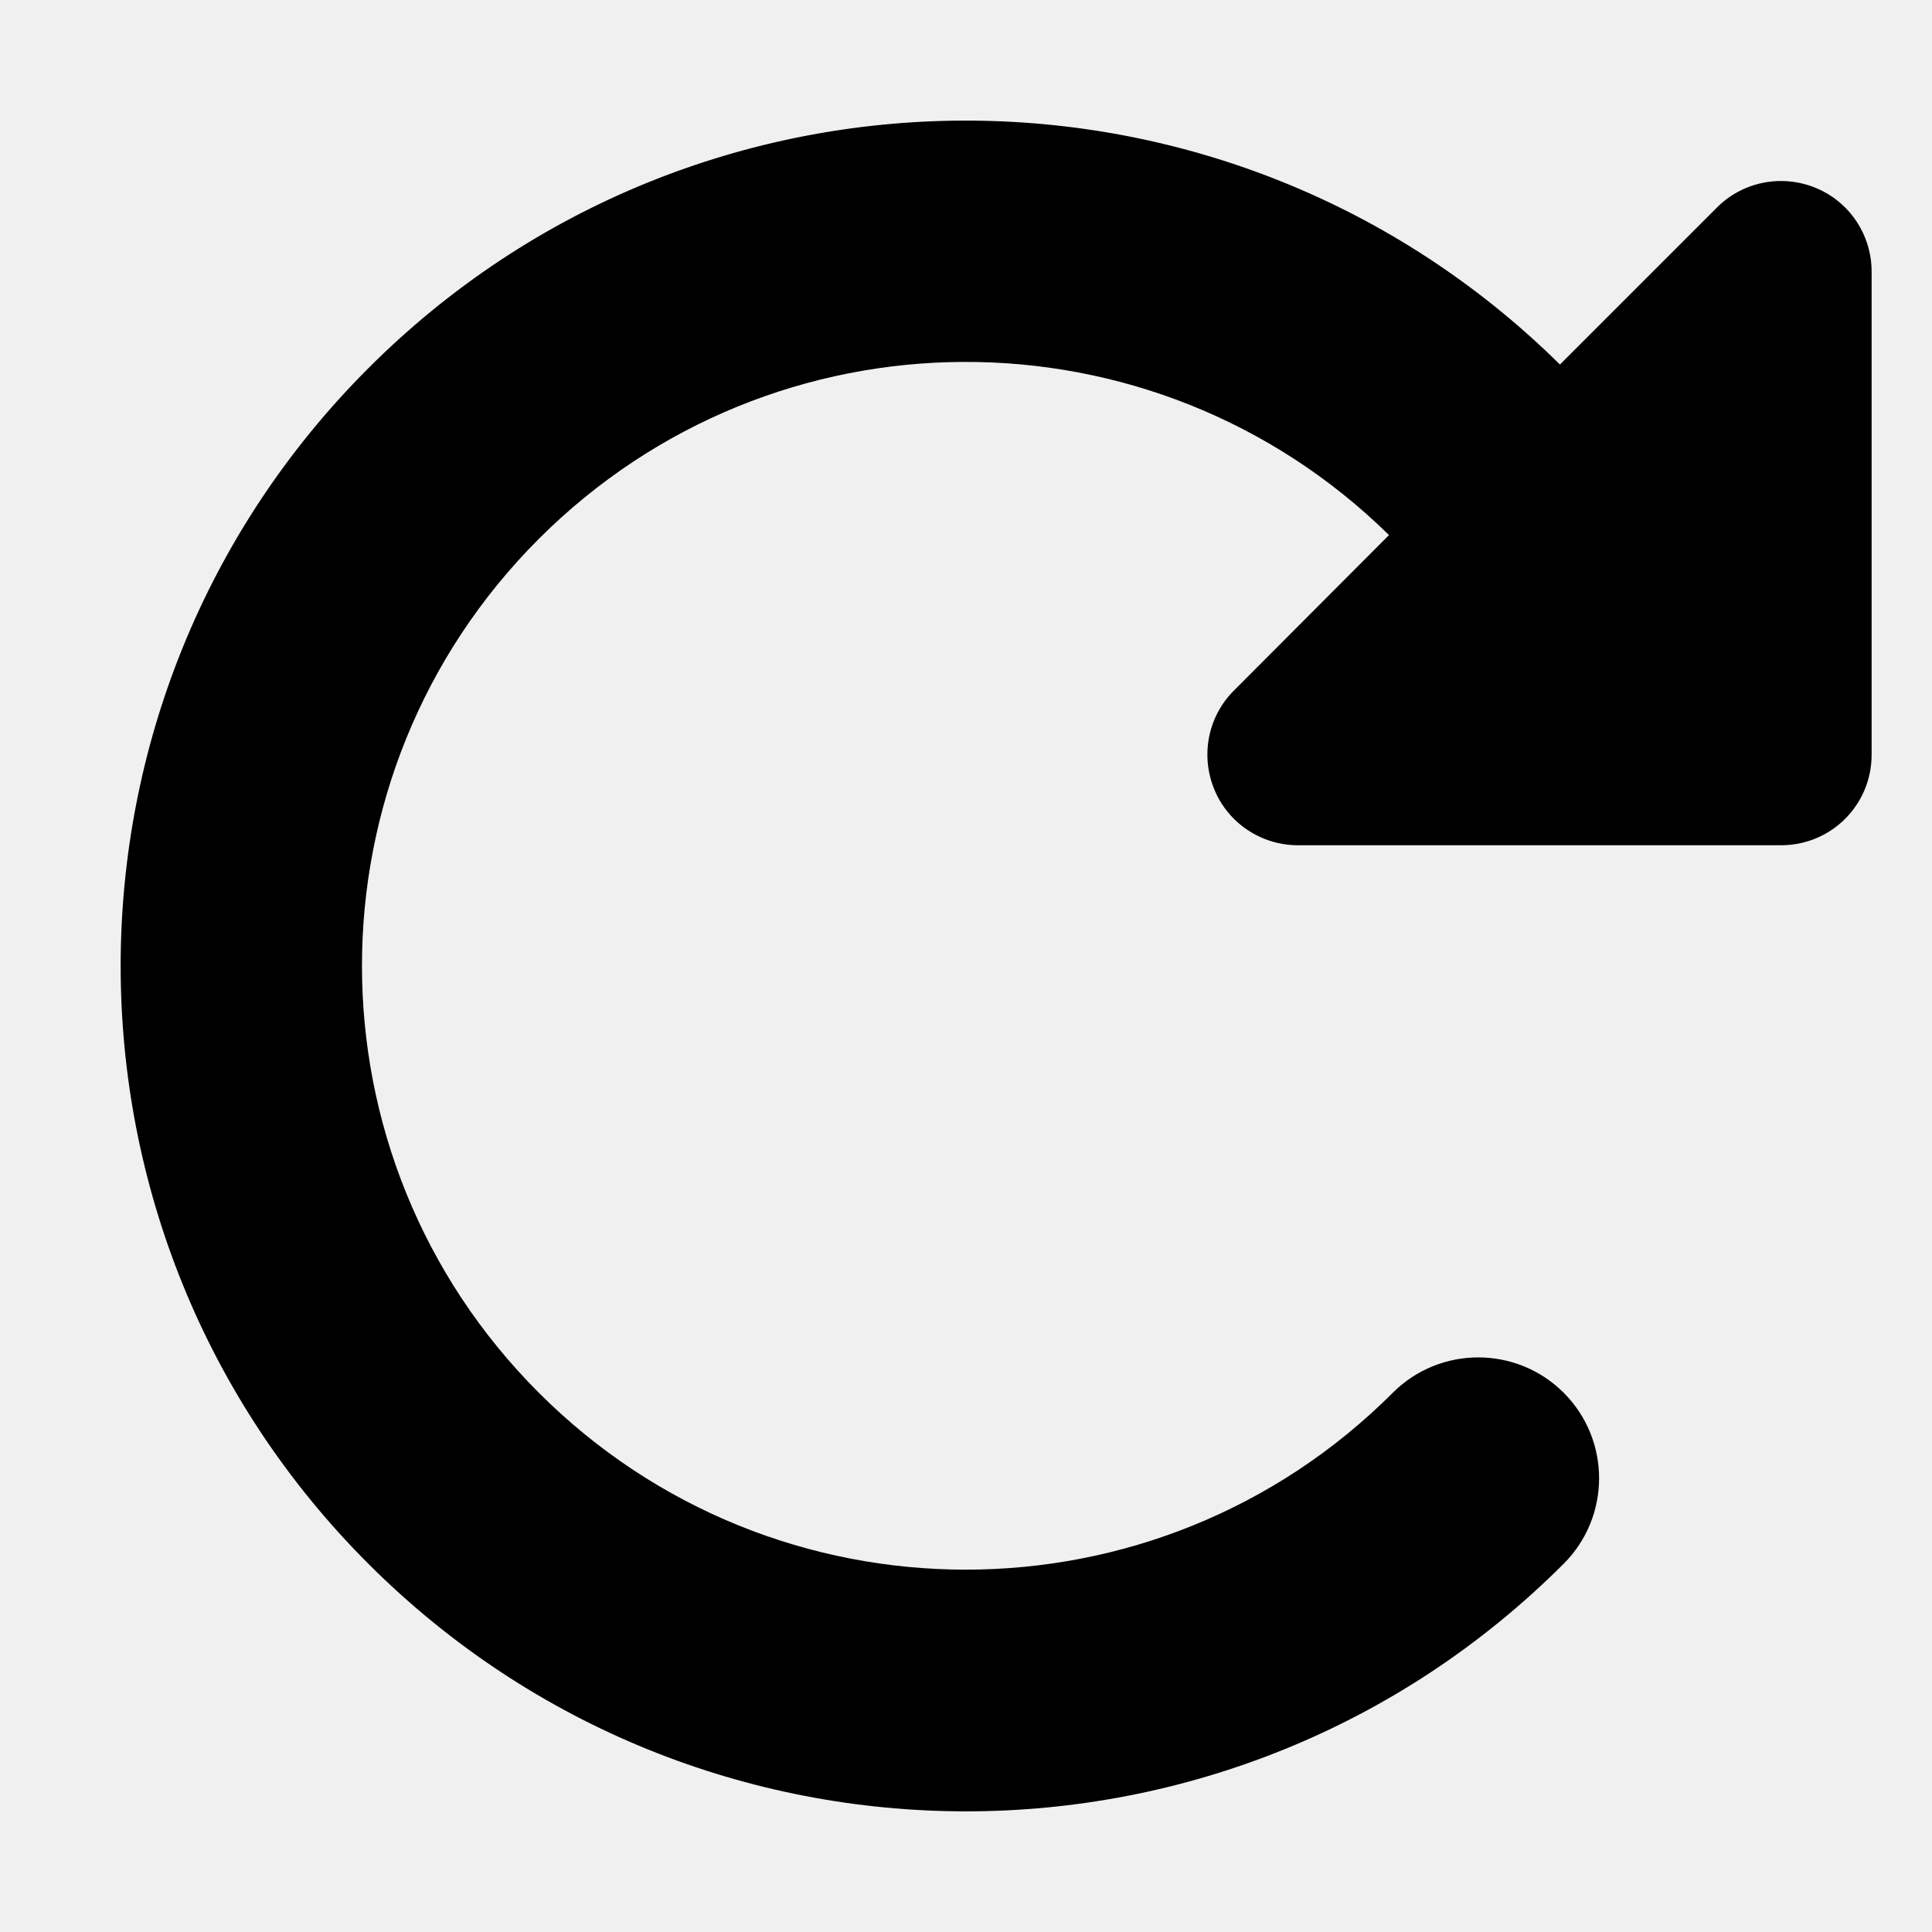
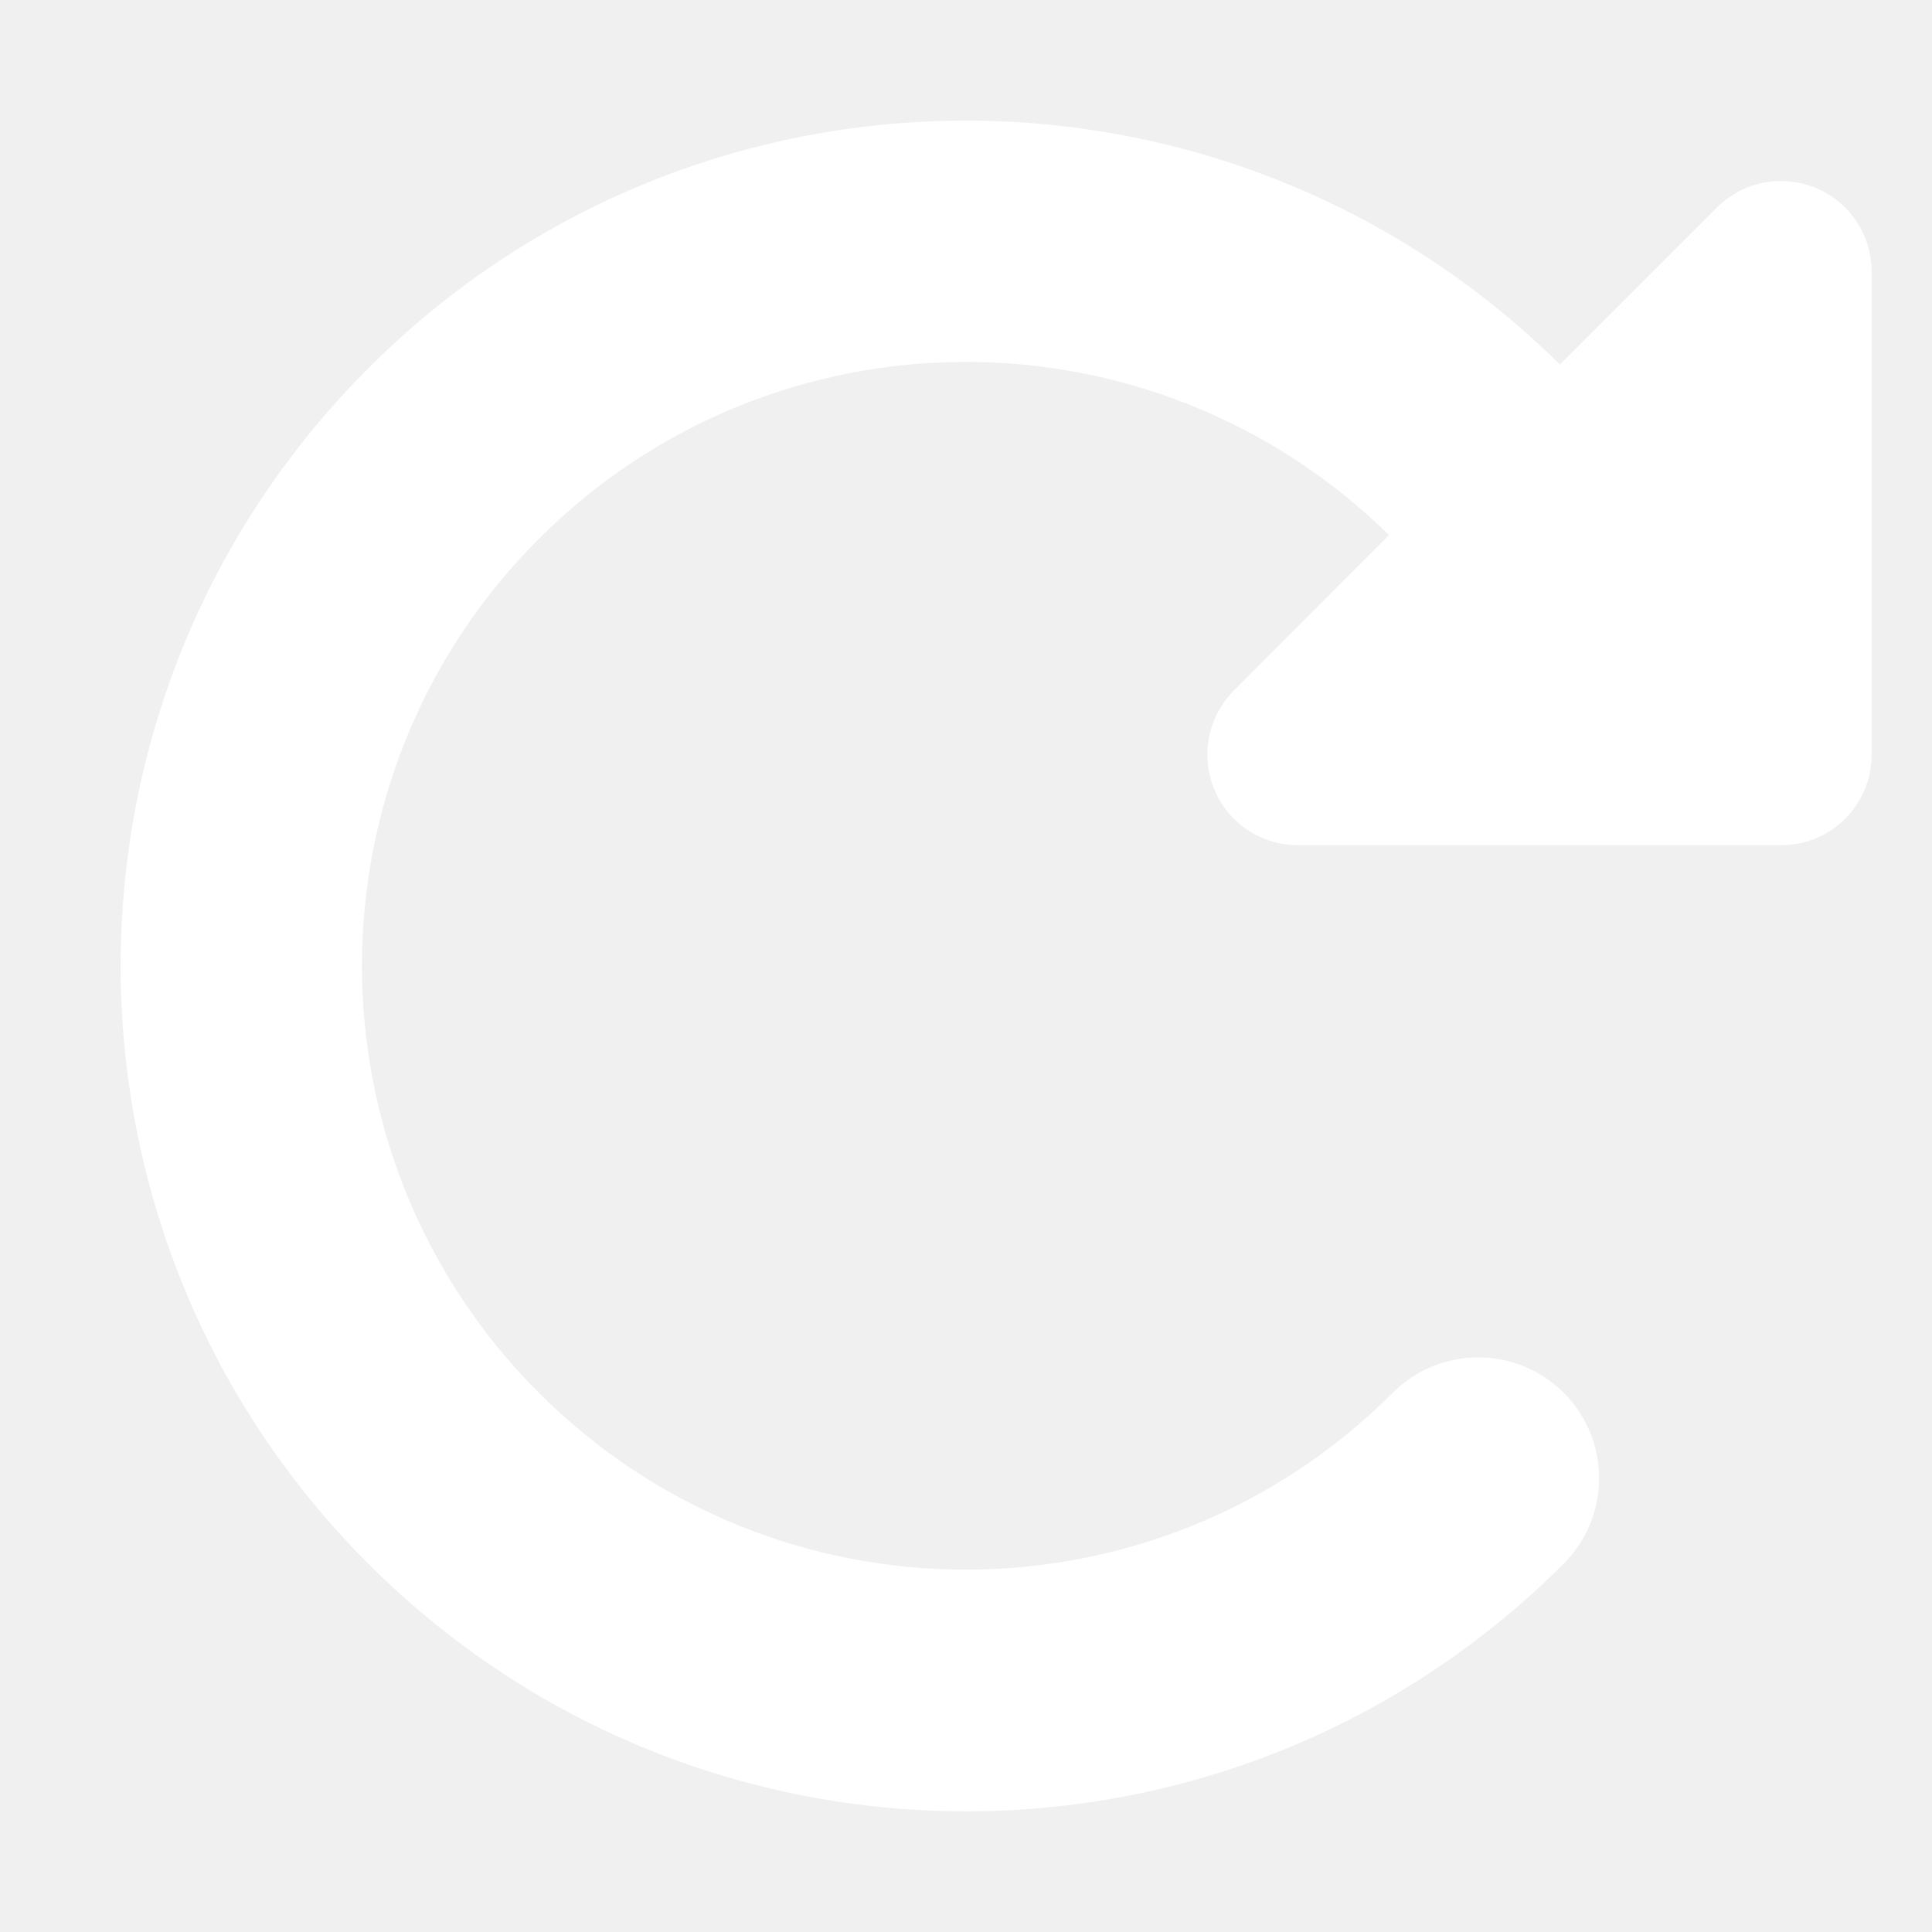
- <svg xmlns="http://www.w3.org/2000/svg" viewBox="0 0 512 512">
+ <svg xmlns="http://www.w3.org/2000/svg" fill="white" viewBox="0 0 512 512">
  <path d="M463.5 224H472c13.3 0 24-10.7 24-24V72c0-9.7-5.8-18.5-14.8-22.2s-19.3-1.7-26.2 5.2L413.4 96.6c-87.6-86.5-228.7-86.2-315.8 1c-87.5 87.5-87.5 229.3 0 316.8s229.3 87.5 316.8 0c12.5-12.5 12.5-32.8 0-45.3s-32.8-12.5-45.3 0c-62.5 62.5-163.8 62.5-226.3 0s-62.5-163.8 0-226.3c62.2-62.2 162.7-62.5 225.3-1L327 183c-6.9 6.9-8.9 17.2-5.2 26.2s12.5 14.8 22.2 14.8H463.5z" />
</svg>
